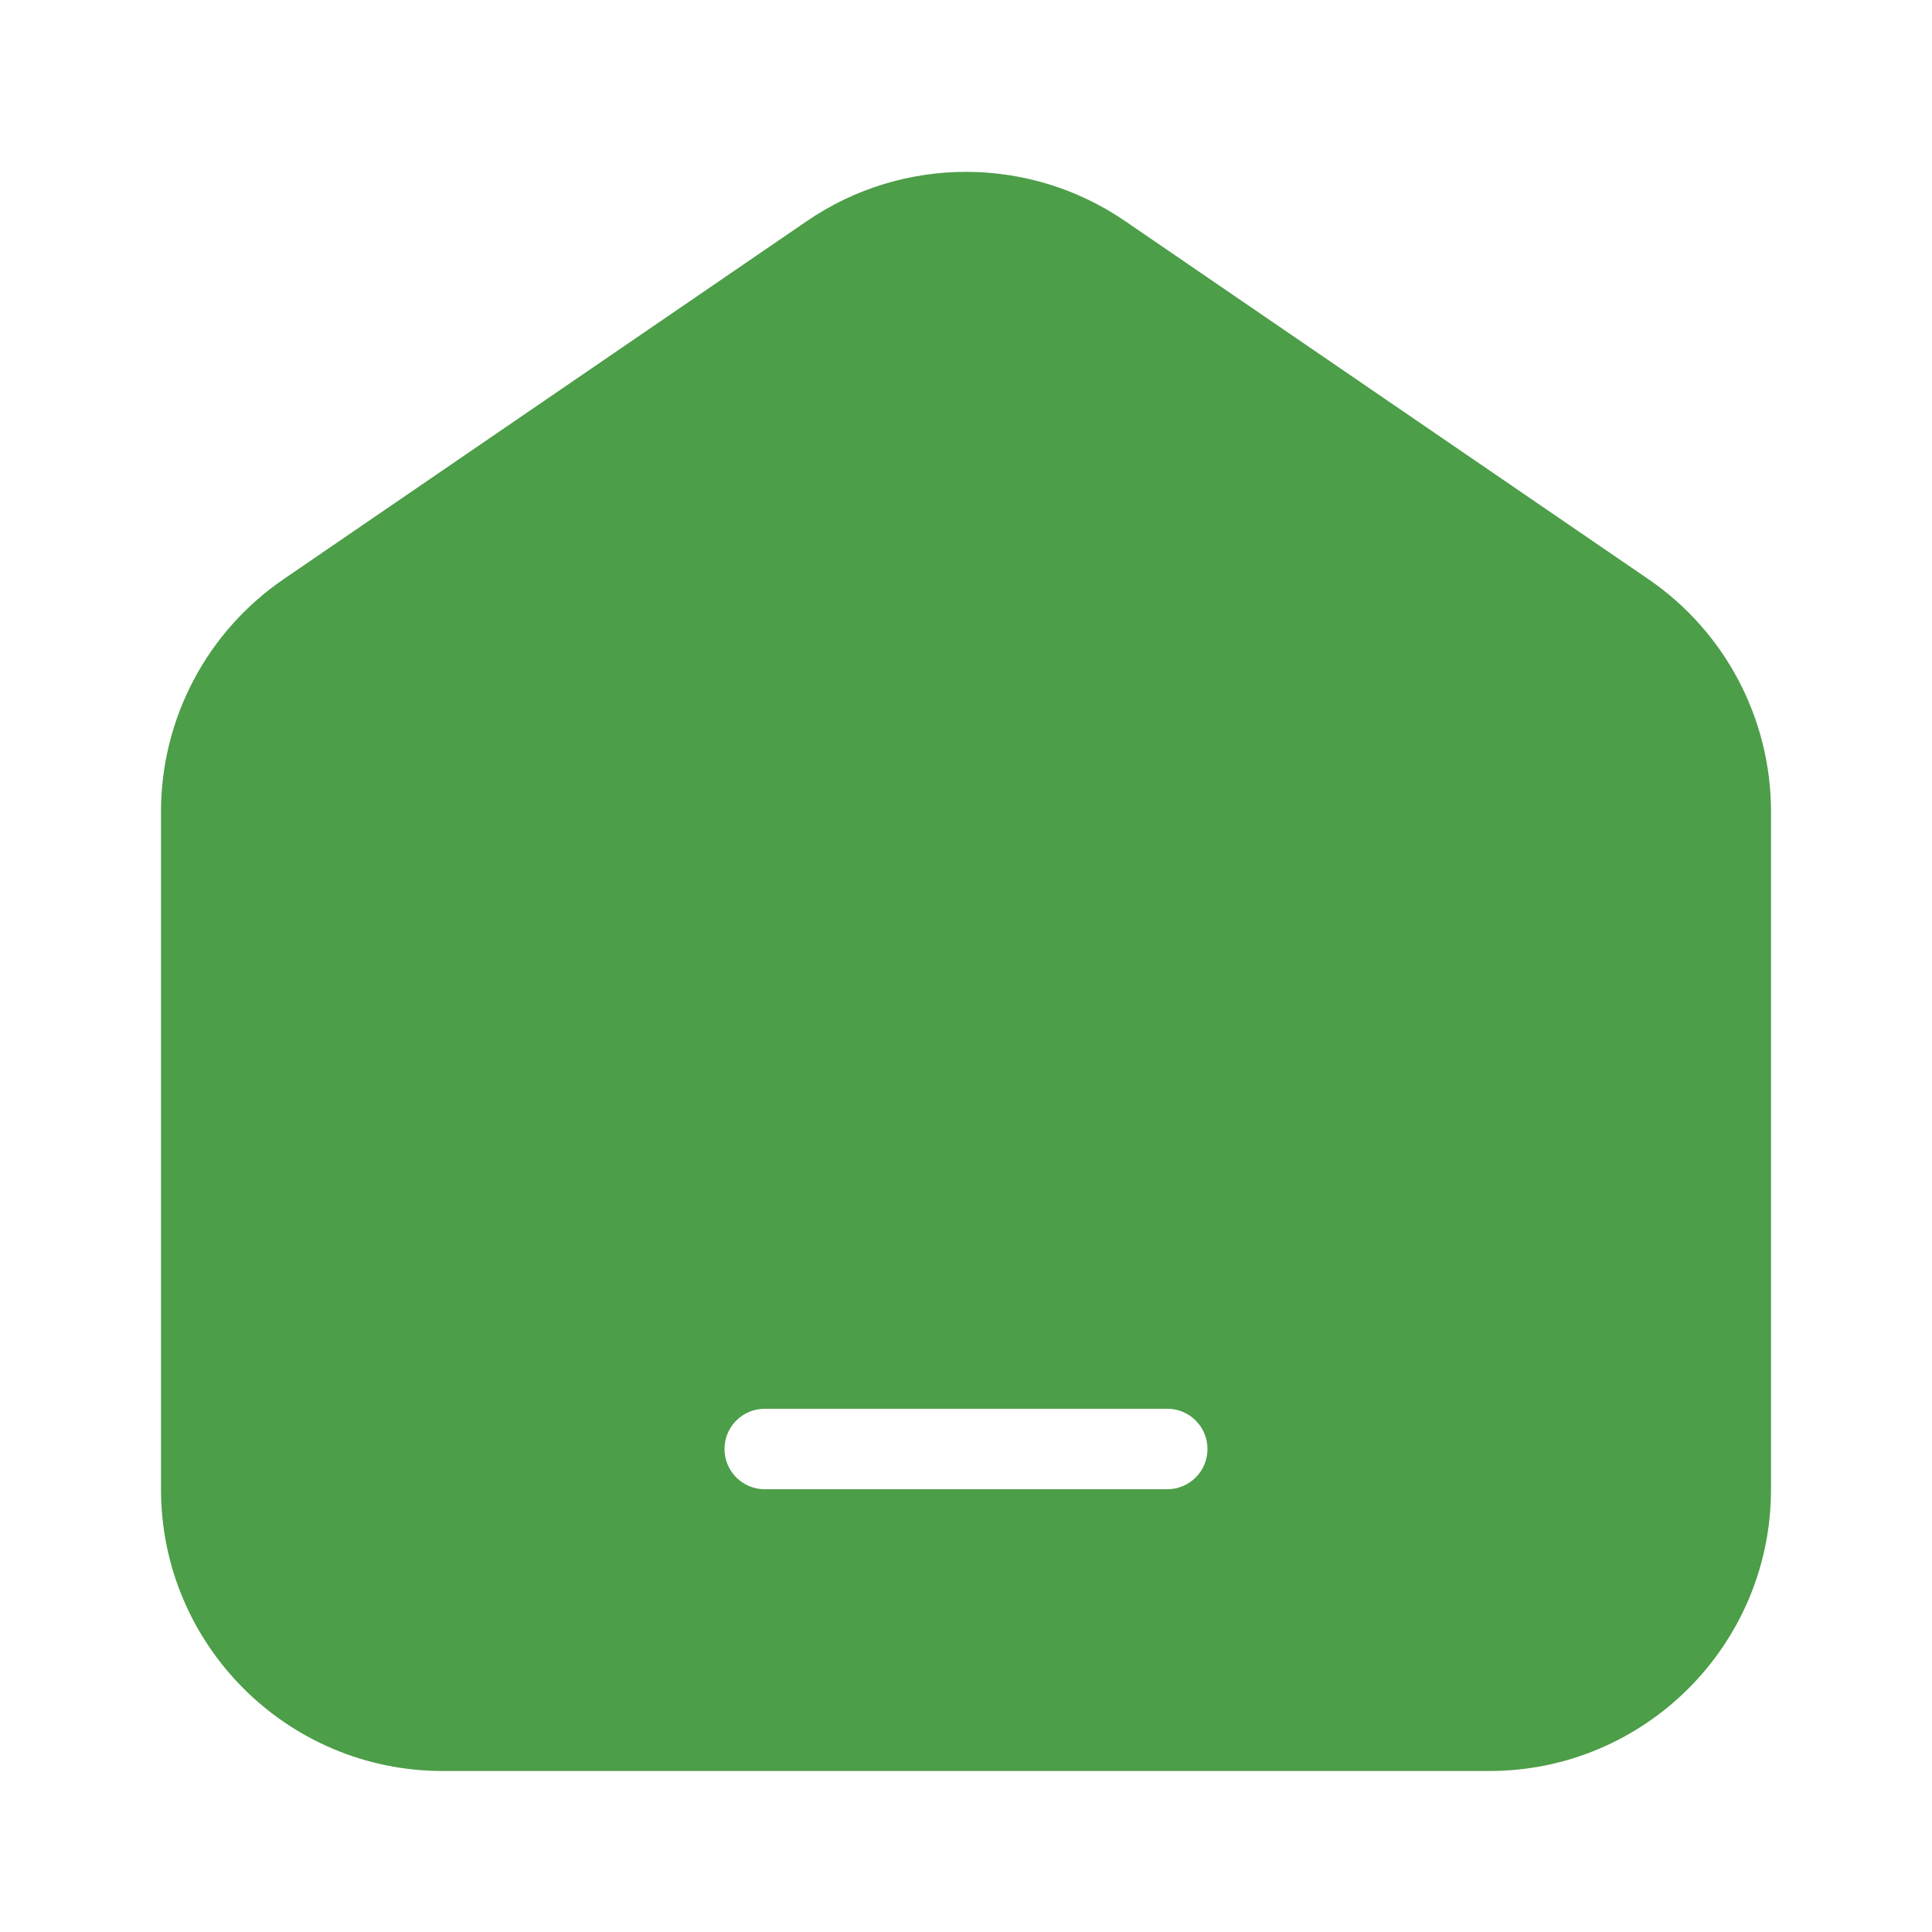
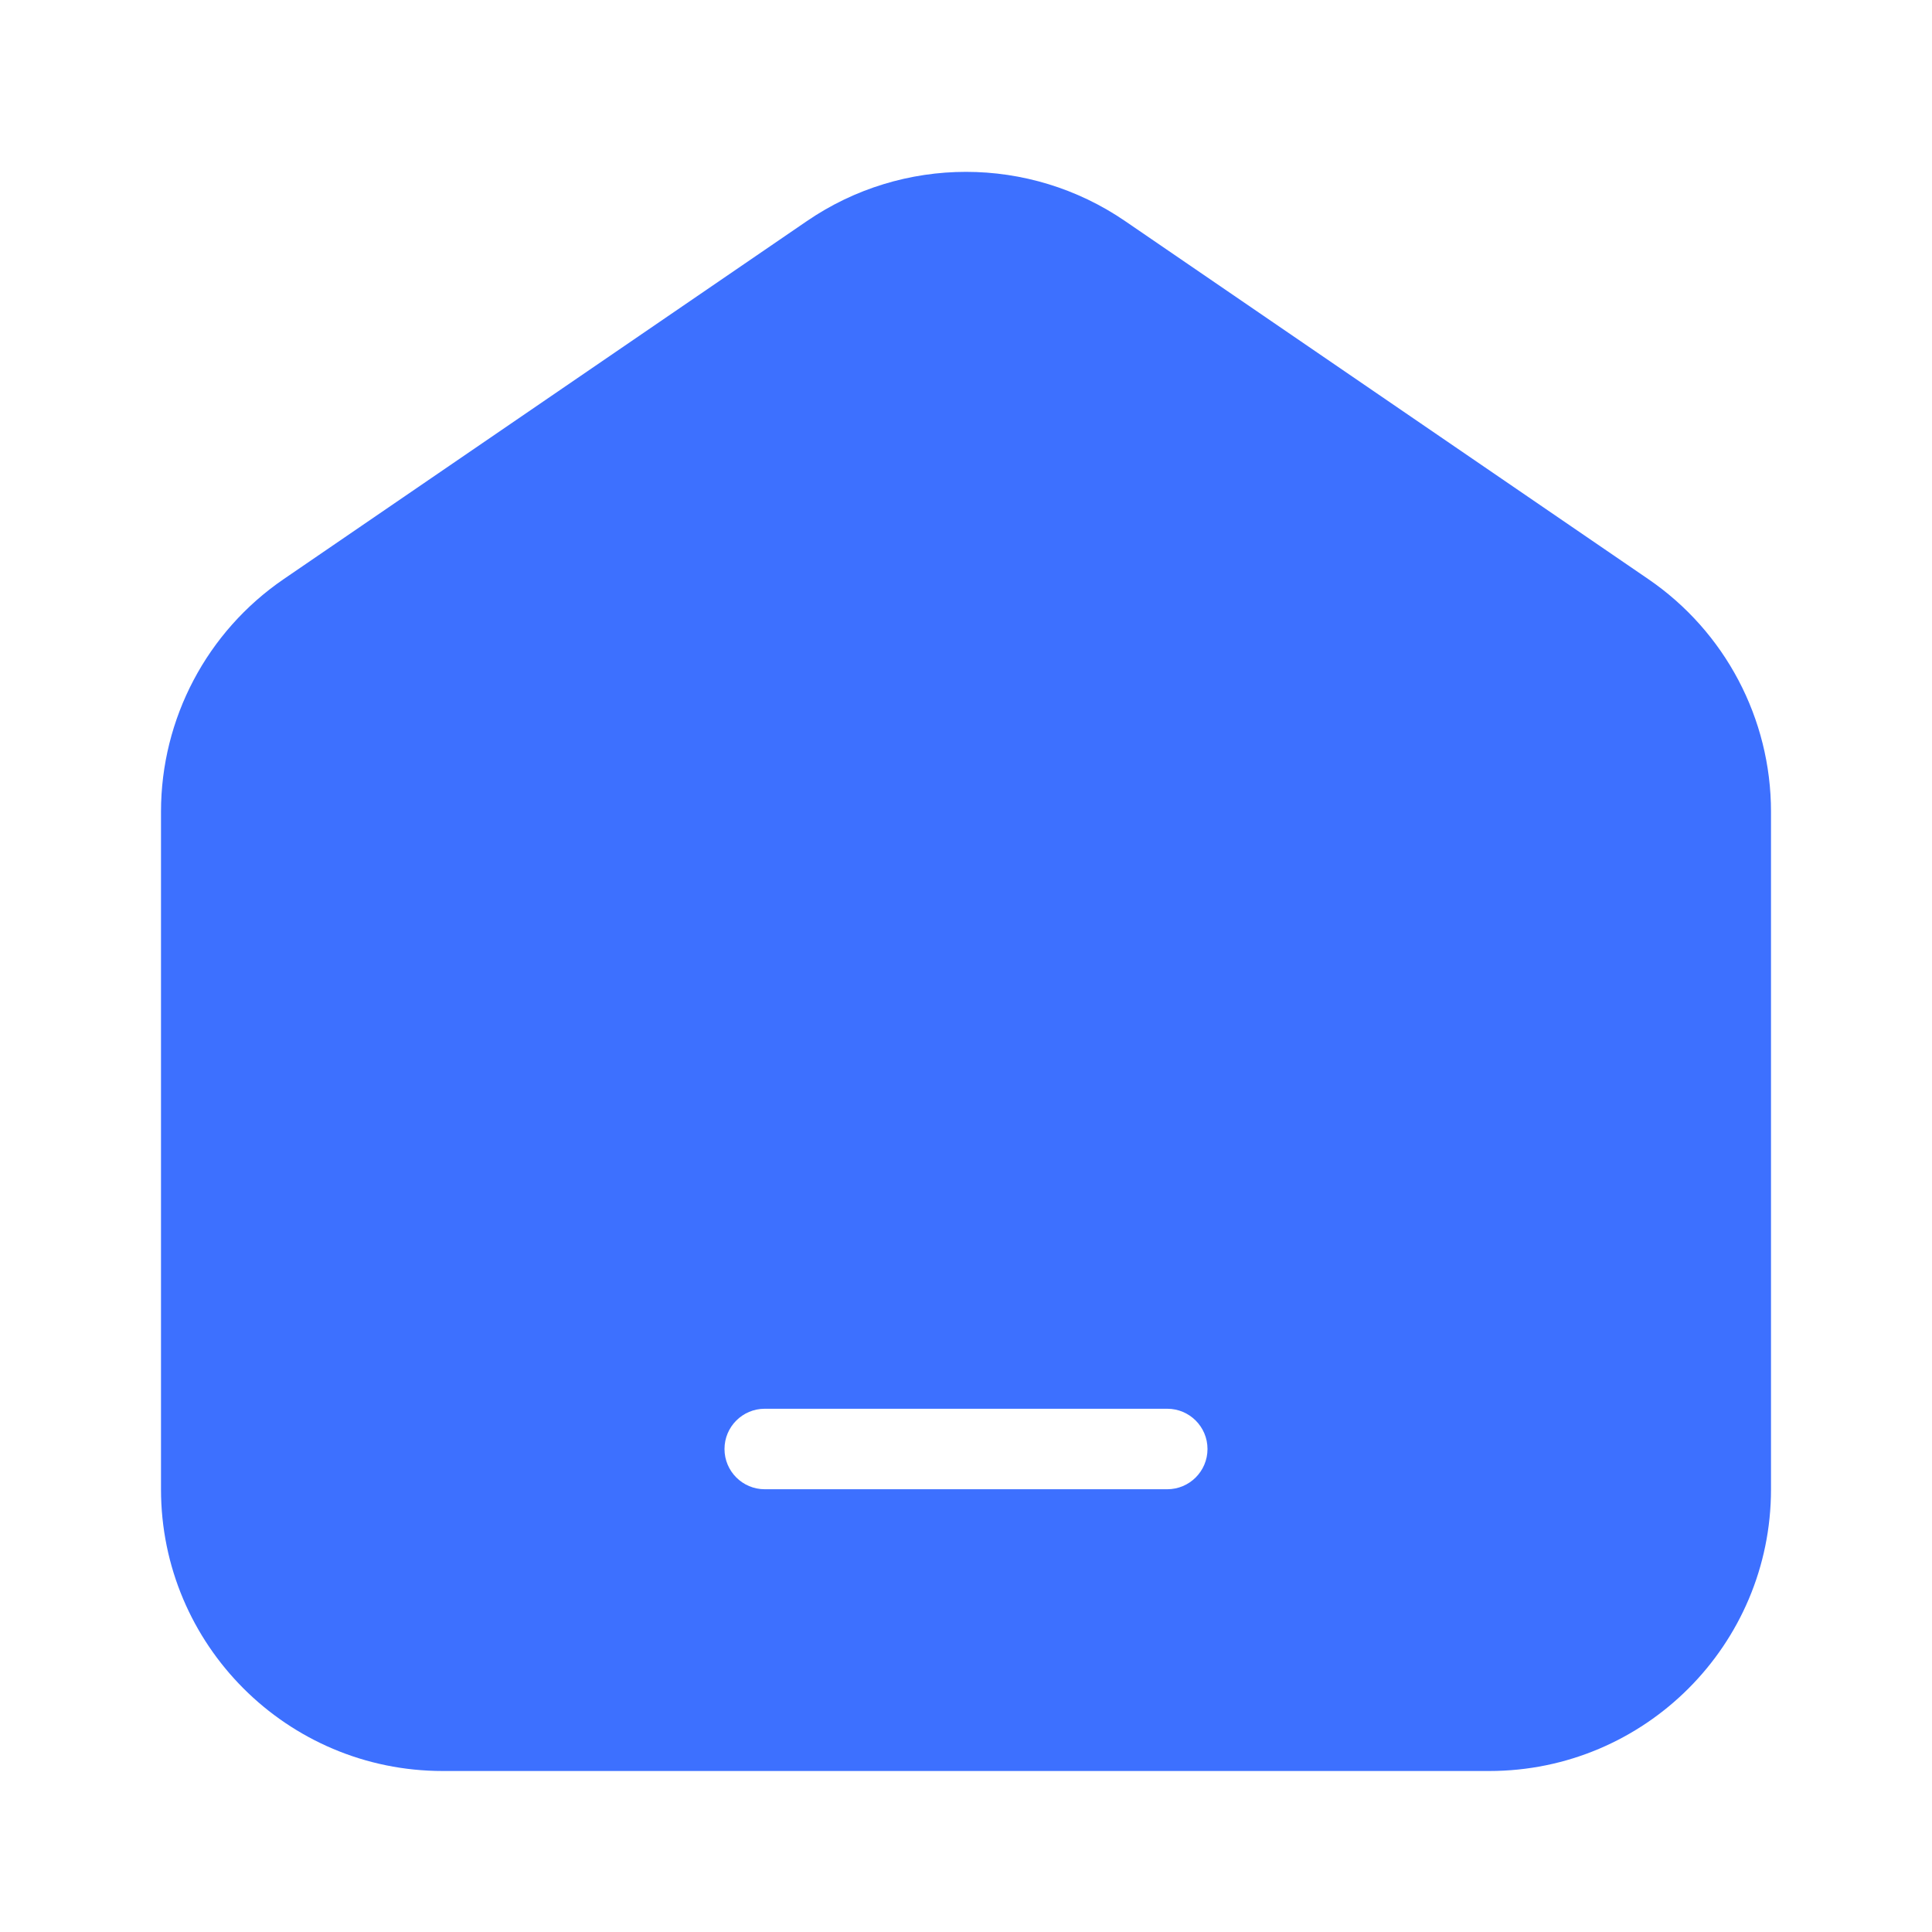
<svg xmlns="http://www.w3.org/2000/svg" version="1.1" width="512" height="512" x="0" y="0" viewBox="0 0 24 24" style="enable-background:new 0 0 512 512" xml:space="preserve" class="">
  <g>
-     <path fill="#4C9E48" fill-rule="evenodd" d="M10.024 2.746a3.5 3.5 0 0 1 3.952 0l6.5 4.448A3.5 3.5 0 0 1 22 10.082V18.5a3.5 3.5 0 0 1-3.5 3.5h-13A3.5 3.5 0 0 1 2 18.5v-8.418a3.5 3.5 0 0 1 1.524-2.888zM9.5 17.5a.5.5 0 0 0 0 1h5a.5.5 0 0 0 0-1z" clip-rule="evenodd" opacity="1" class="" />
+     <path fill="#3D70FF" fill-rule="evenodd" d="M10.024 2.746a3.5 3.5 0 0 1 3.952 0l6.5 4.448A3.5 3.5 0 0 1 22 10.082V18.5a3.5 3.5 0 0 1-3.5 3.5h-13A3.5 3.5 0 0 1 2 18.5v-8.418a3.5 3.5 0 0 1 1.524-2.888zM9.5 17.5a.5.5 0 0 0 0 1h5a.5.5 0 0 0 0-1z" clip-rule="evenodd" opacity="1" class="" />
  </g>
</svg>
